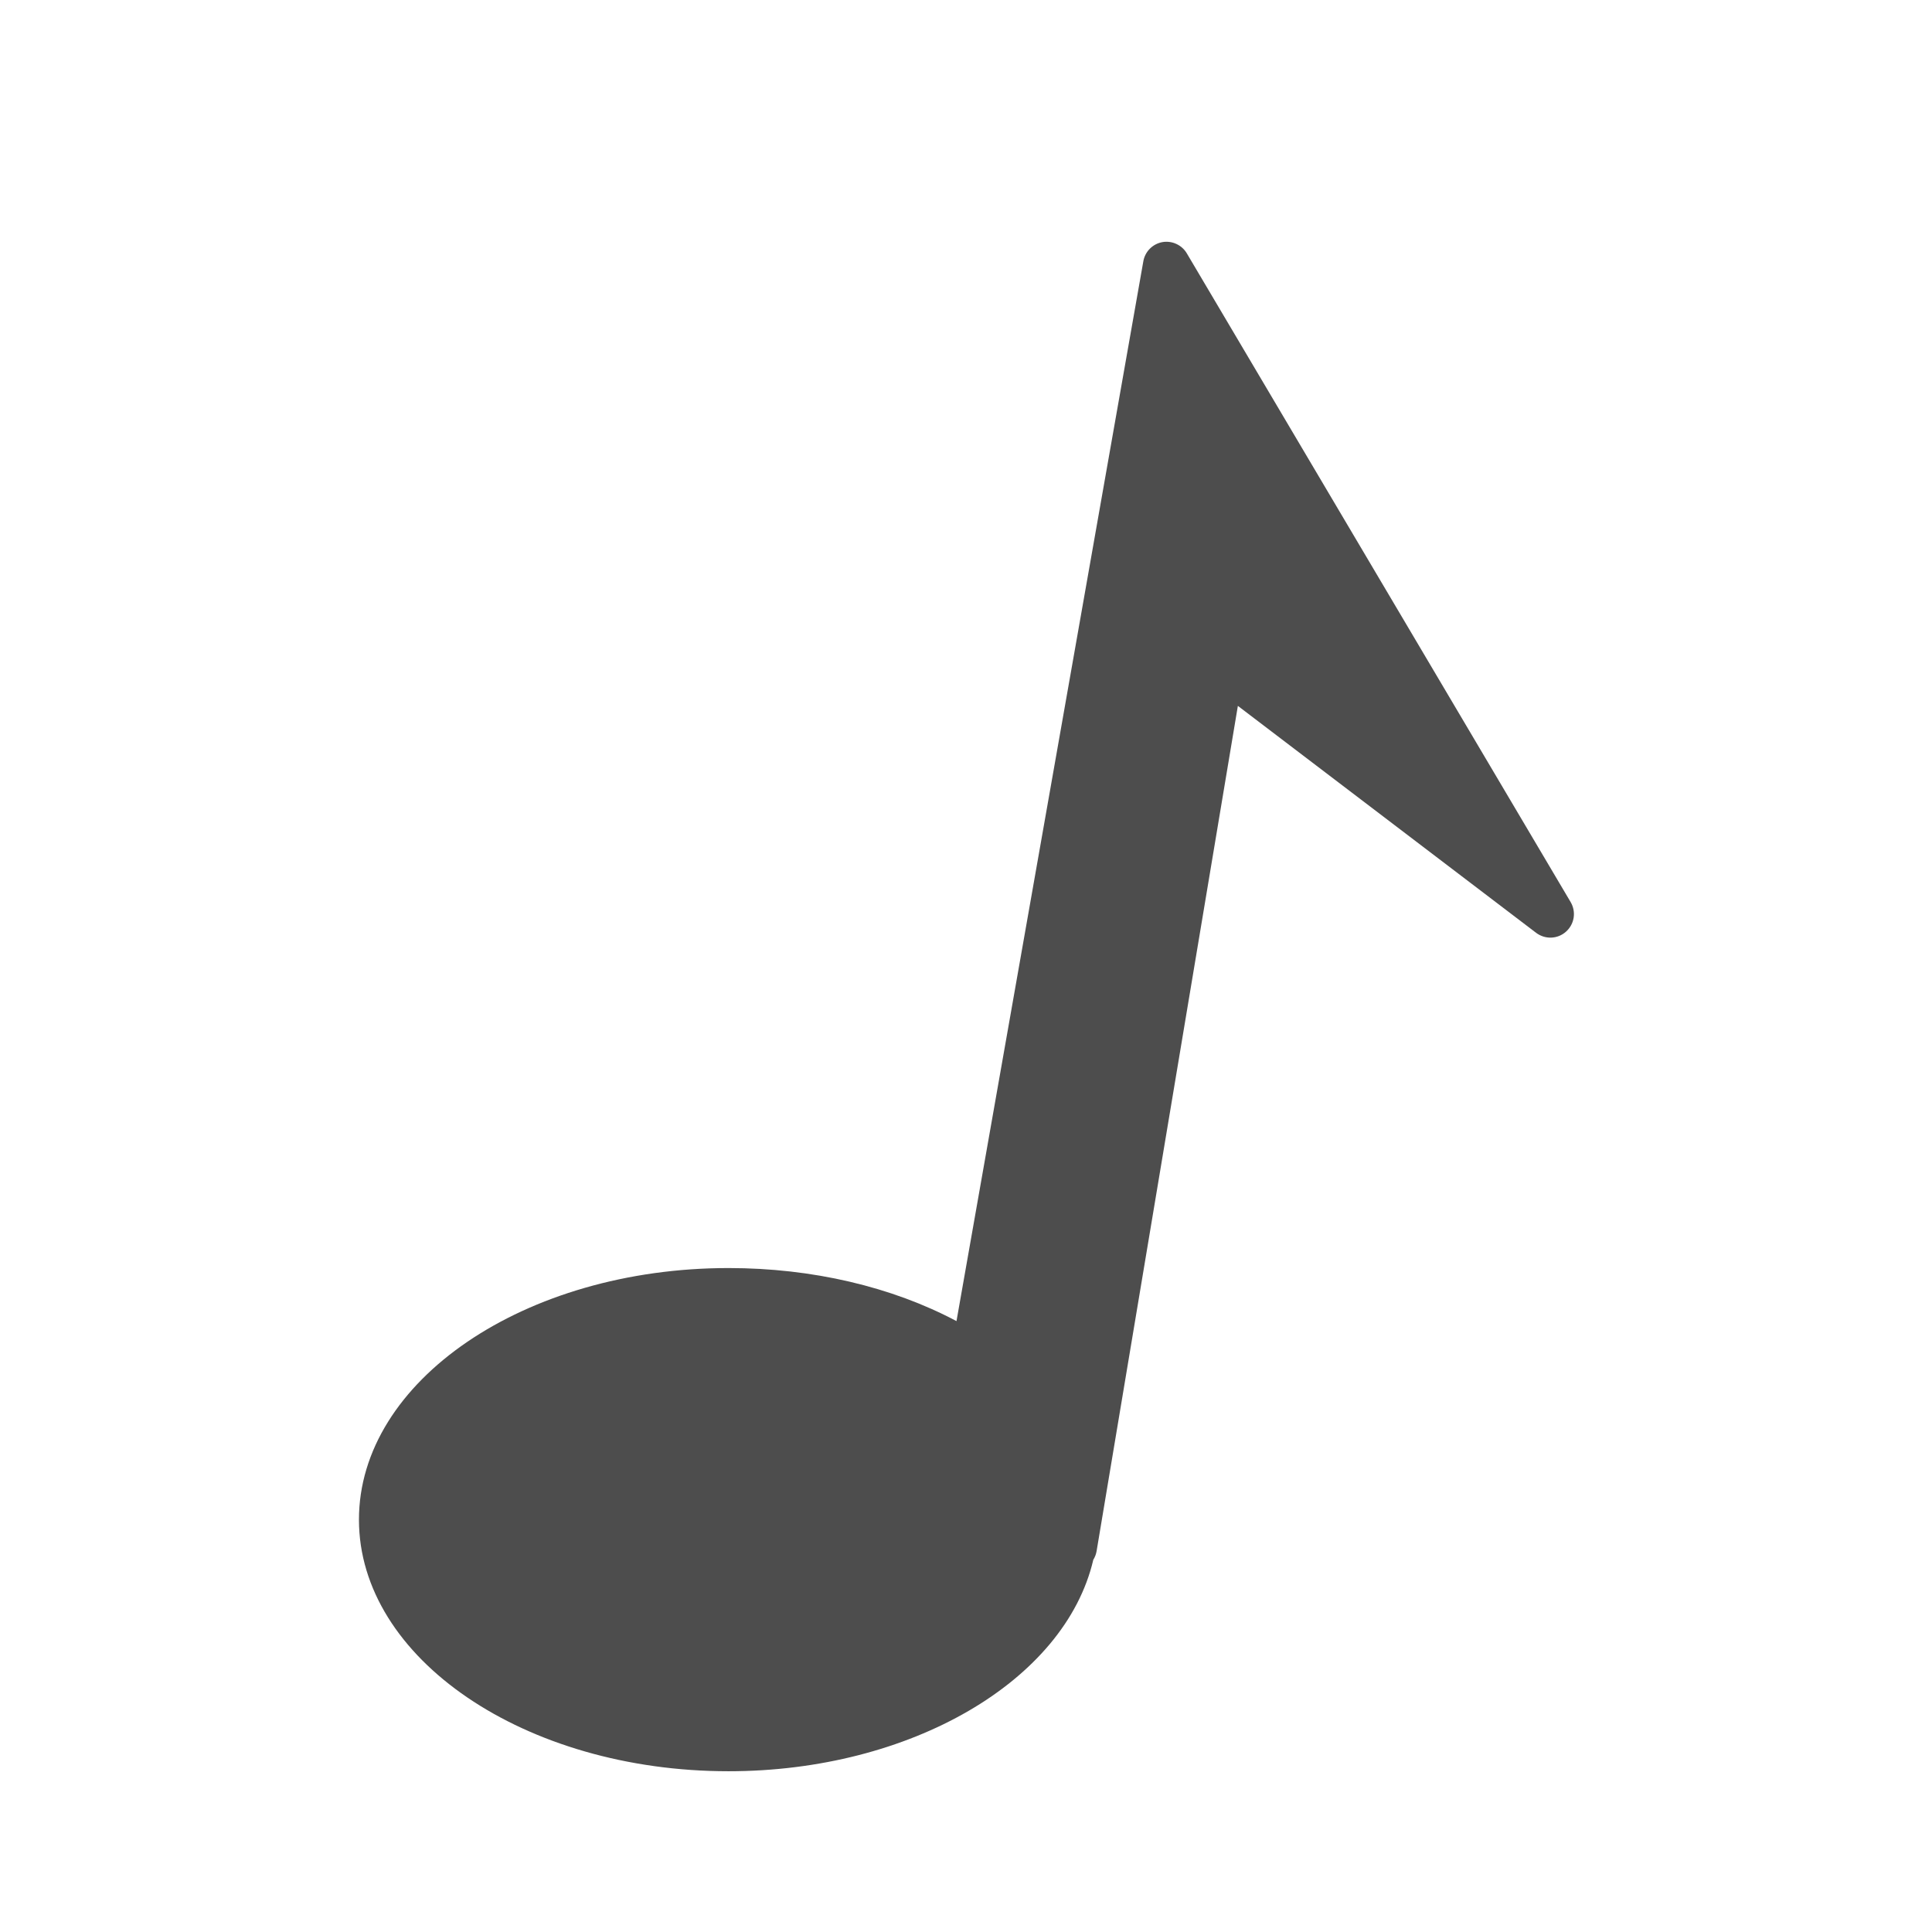
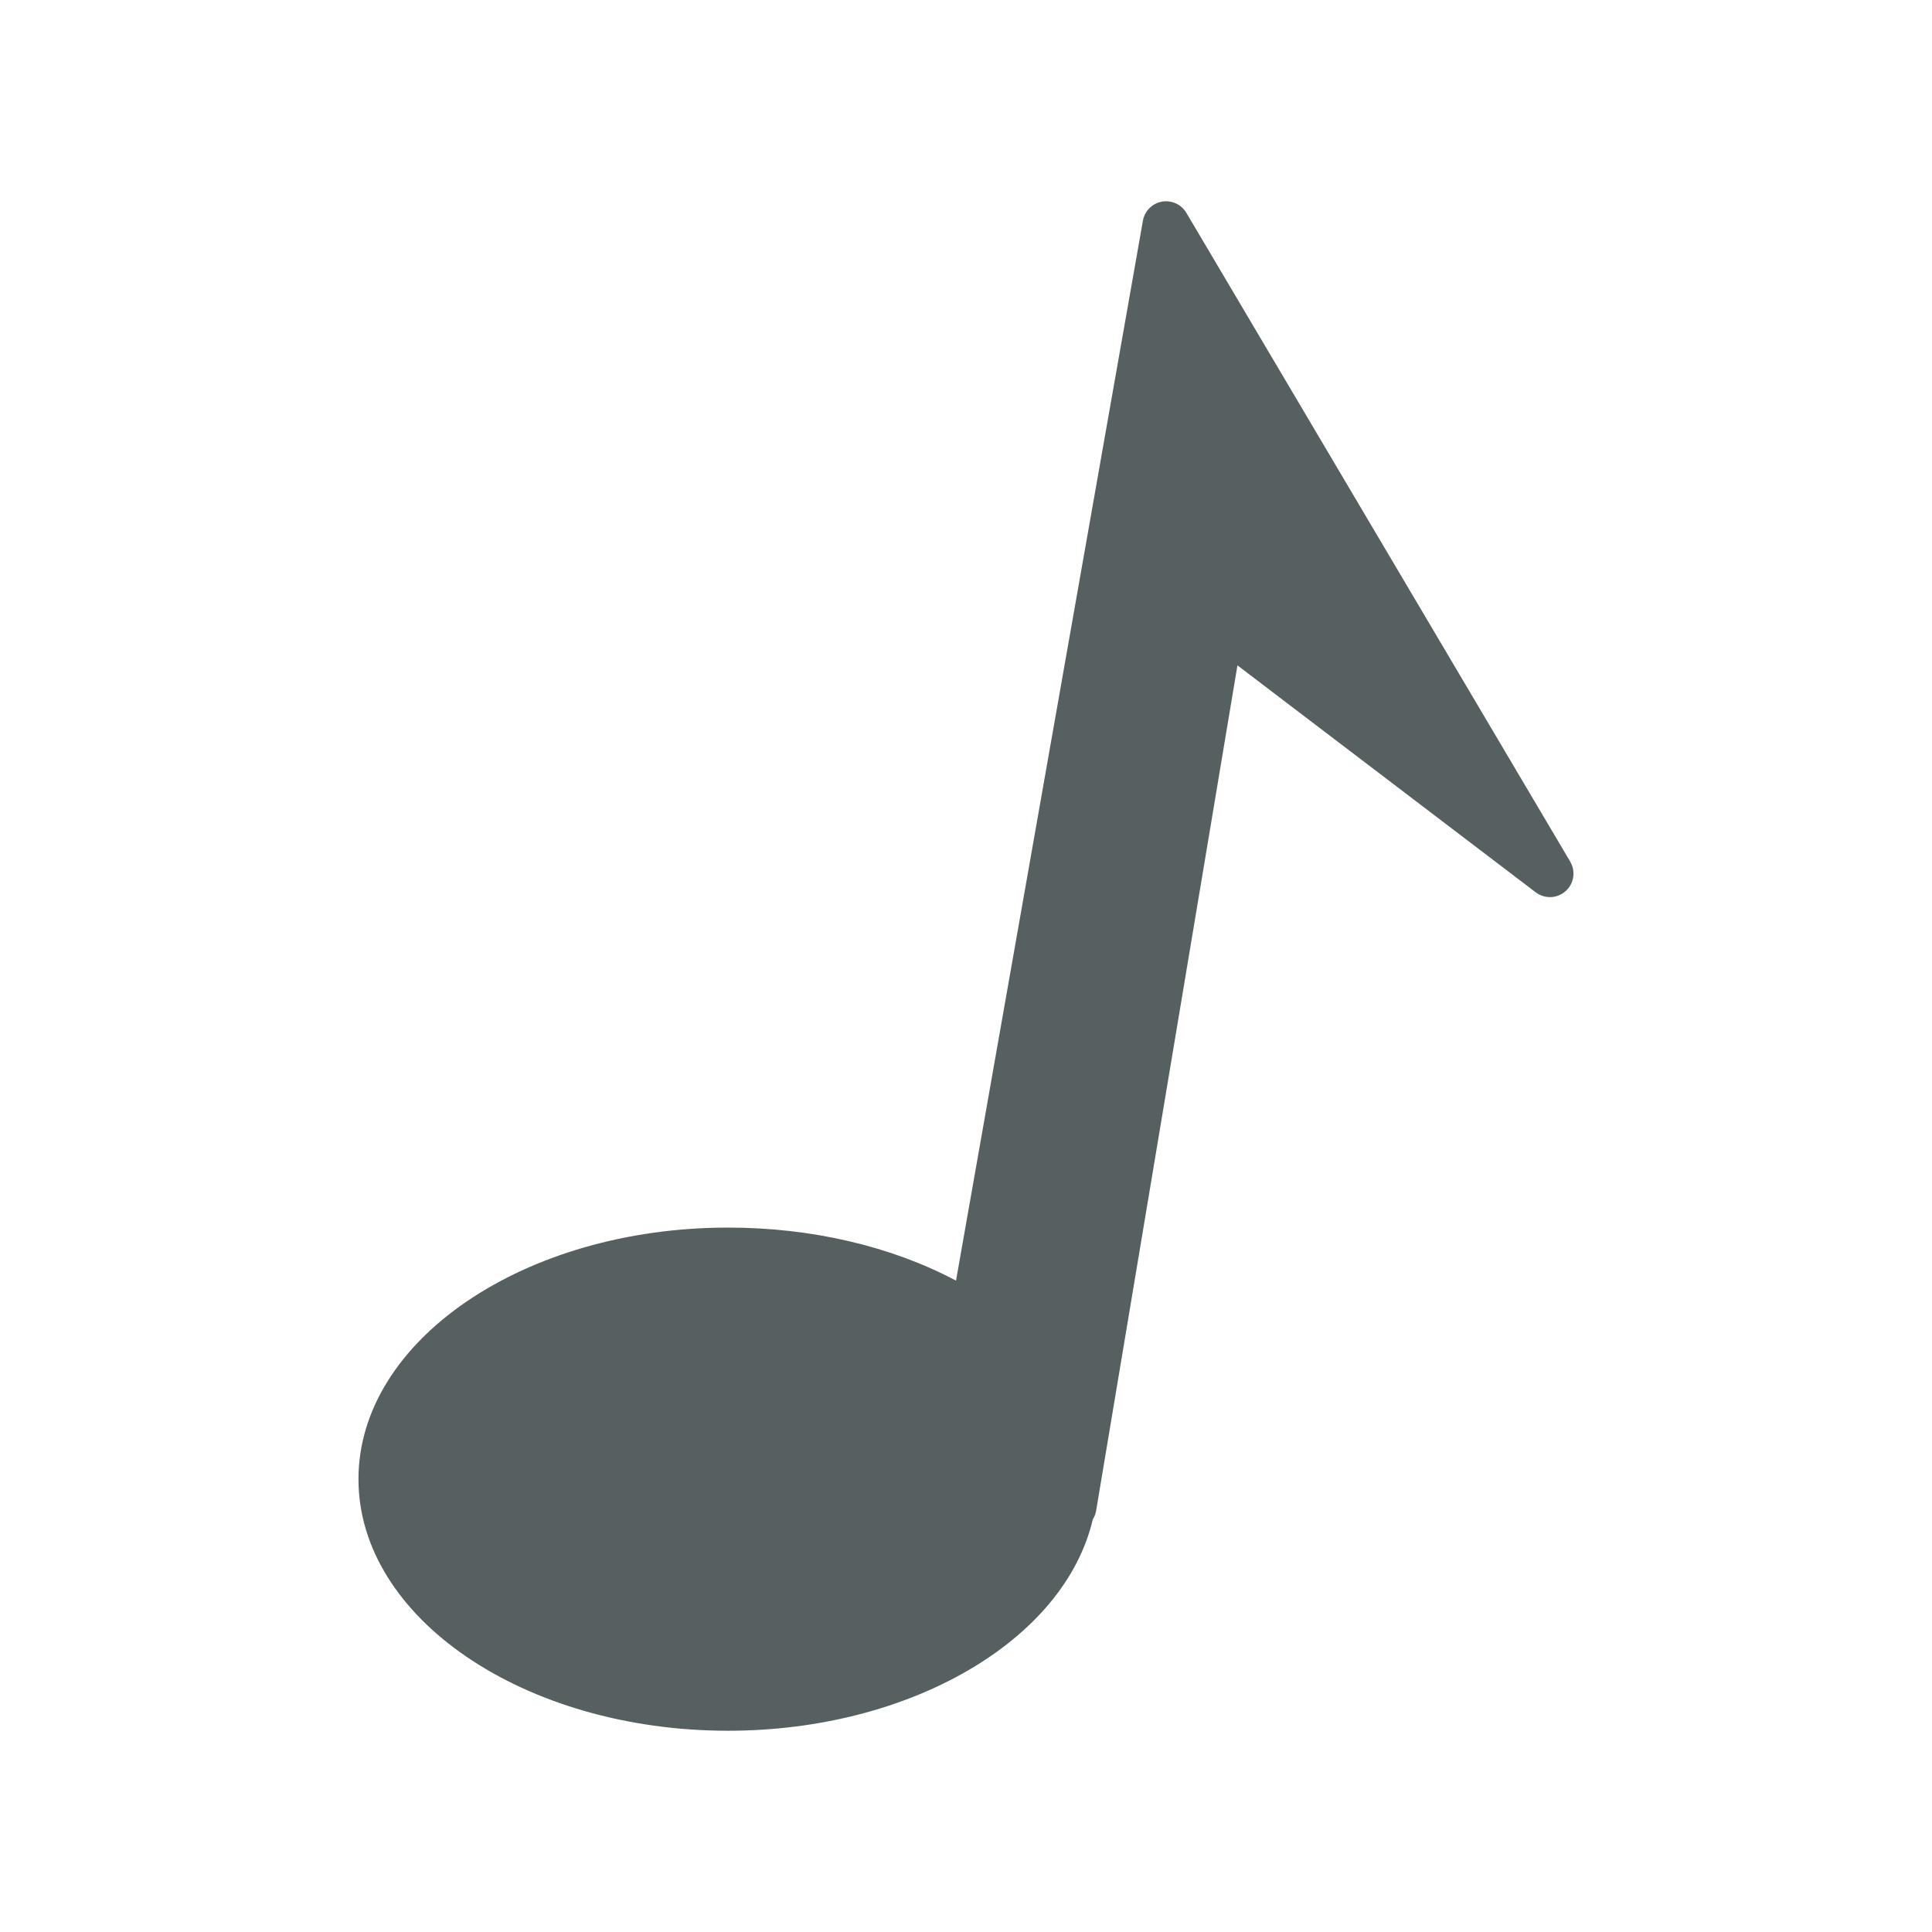
- <svg xmlns="http://www.w3.org/2000/svg" viewBox="0 0 48 48">
-   <path d="m59.65-13.406c-.173.155-.428.163-.613.023l-6.103-4.644-2.891 17.297c-.011.066-.034.125-.068.18-.58 2.48-3.744 4.328-7.465 4.328-4.171 0-7.565-2.31-7.565-5.149 0-2.84 3.393-5.15 7.565-5.15 1.713 0 3.341.383 4.665 1.086l3.824-21.691c.034-.198.189-.356.39-.393.194-.034.397.055.5.23l7.855 13.276c.119.202.079.453-.095.608" transform="matrix(1.21388 0 0 1.21388-33.501 39.42)" fill="#4d4d4d" enable-background="new" />
+ <svg xmlns="http://www.w3.org/2000/svg" viewBox="0 0 48 48" id="svg2" version="1.1">
+   <defs id="defs8" />
+   <path style="fill:#566060;enable-background:new;fill-opacity:1" d="m 38.896,22.14 c -0.21,0.188 -0.52,0.198 -0.744,0.028 L 30.744,16.531 27.234,37.528 c -0.013,0.08 -0.041,0.152 -0.083,0.218 -0.704,3.01 -4.545,5.254 -9.062,5.254 -5.063,0 -9.183,-2.804 -9.183,-6.25 0,-3.447 4.119,-6.251 9.183,-6.251 2.079,0 4.056,0.465 5.663,1.318 L 28.395,5.486 c 0.041,-0.24 0.229,-0.432 0.473,-0.477 0.235,-0.041 0.482,0.067 0.607,0.279 L 39.01,21.404 c 0.144,0.245 0.096,0.55 -0.115,0.738" id="path4-2" />
</svg>
